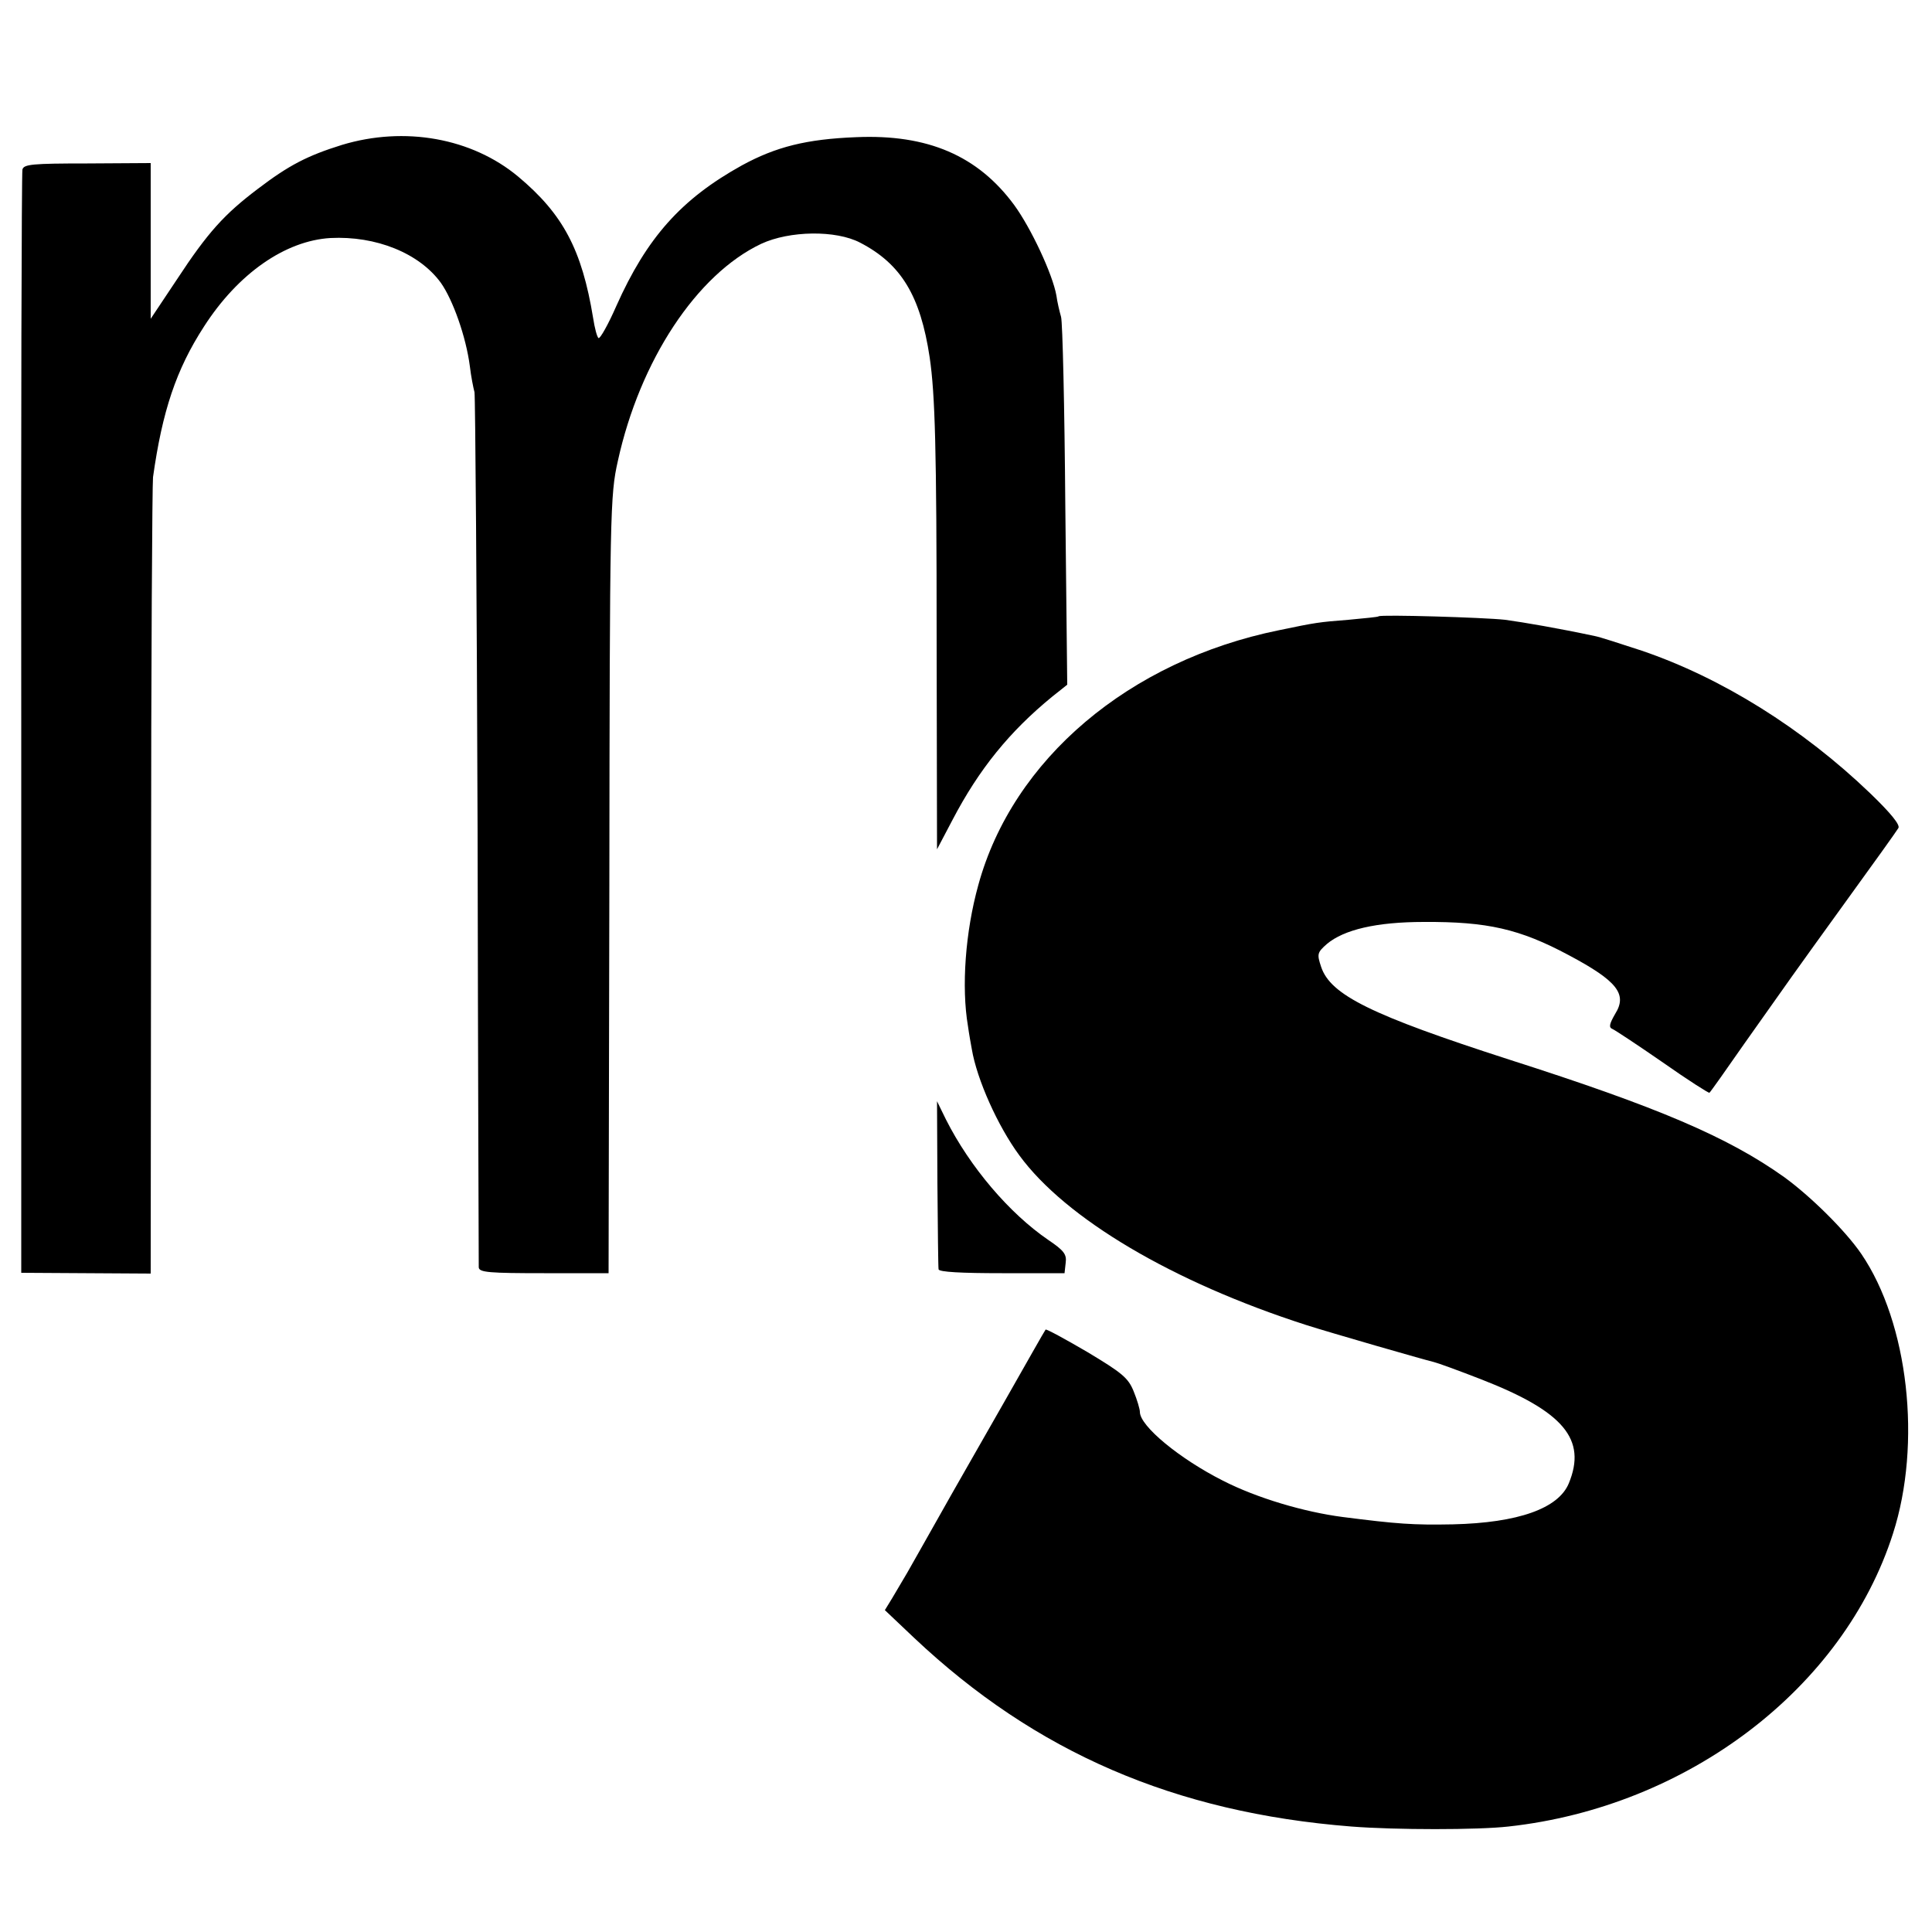
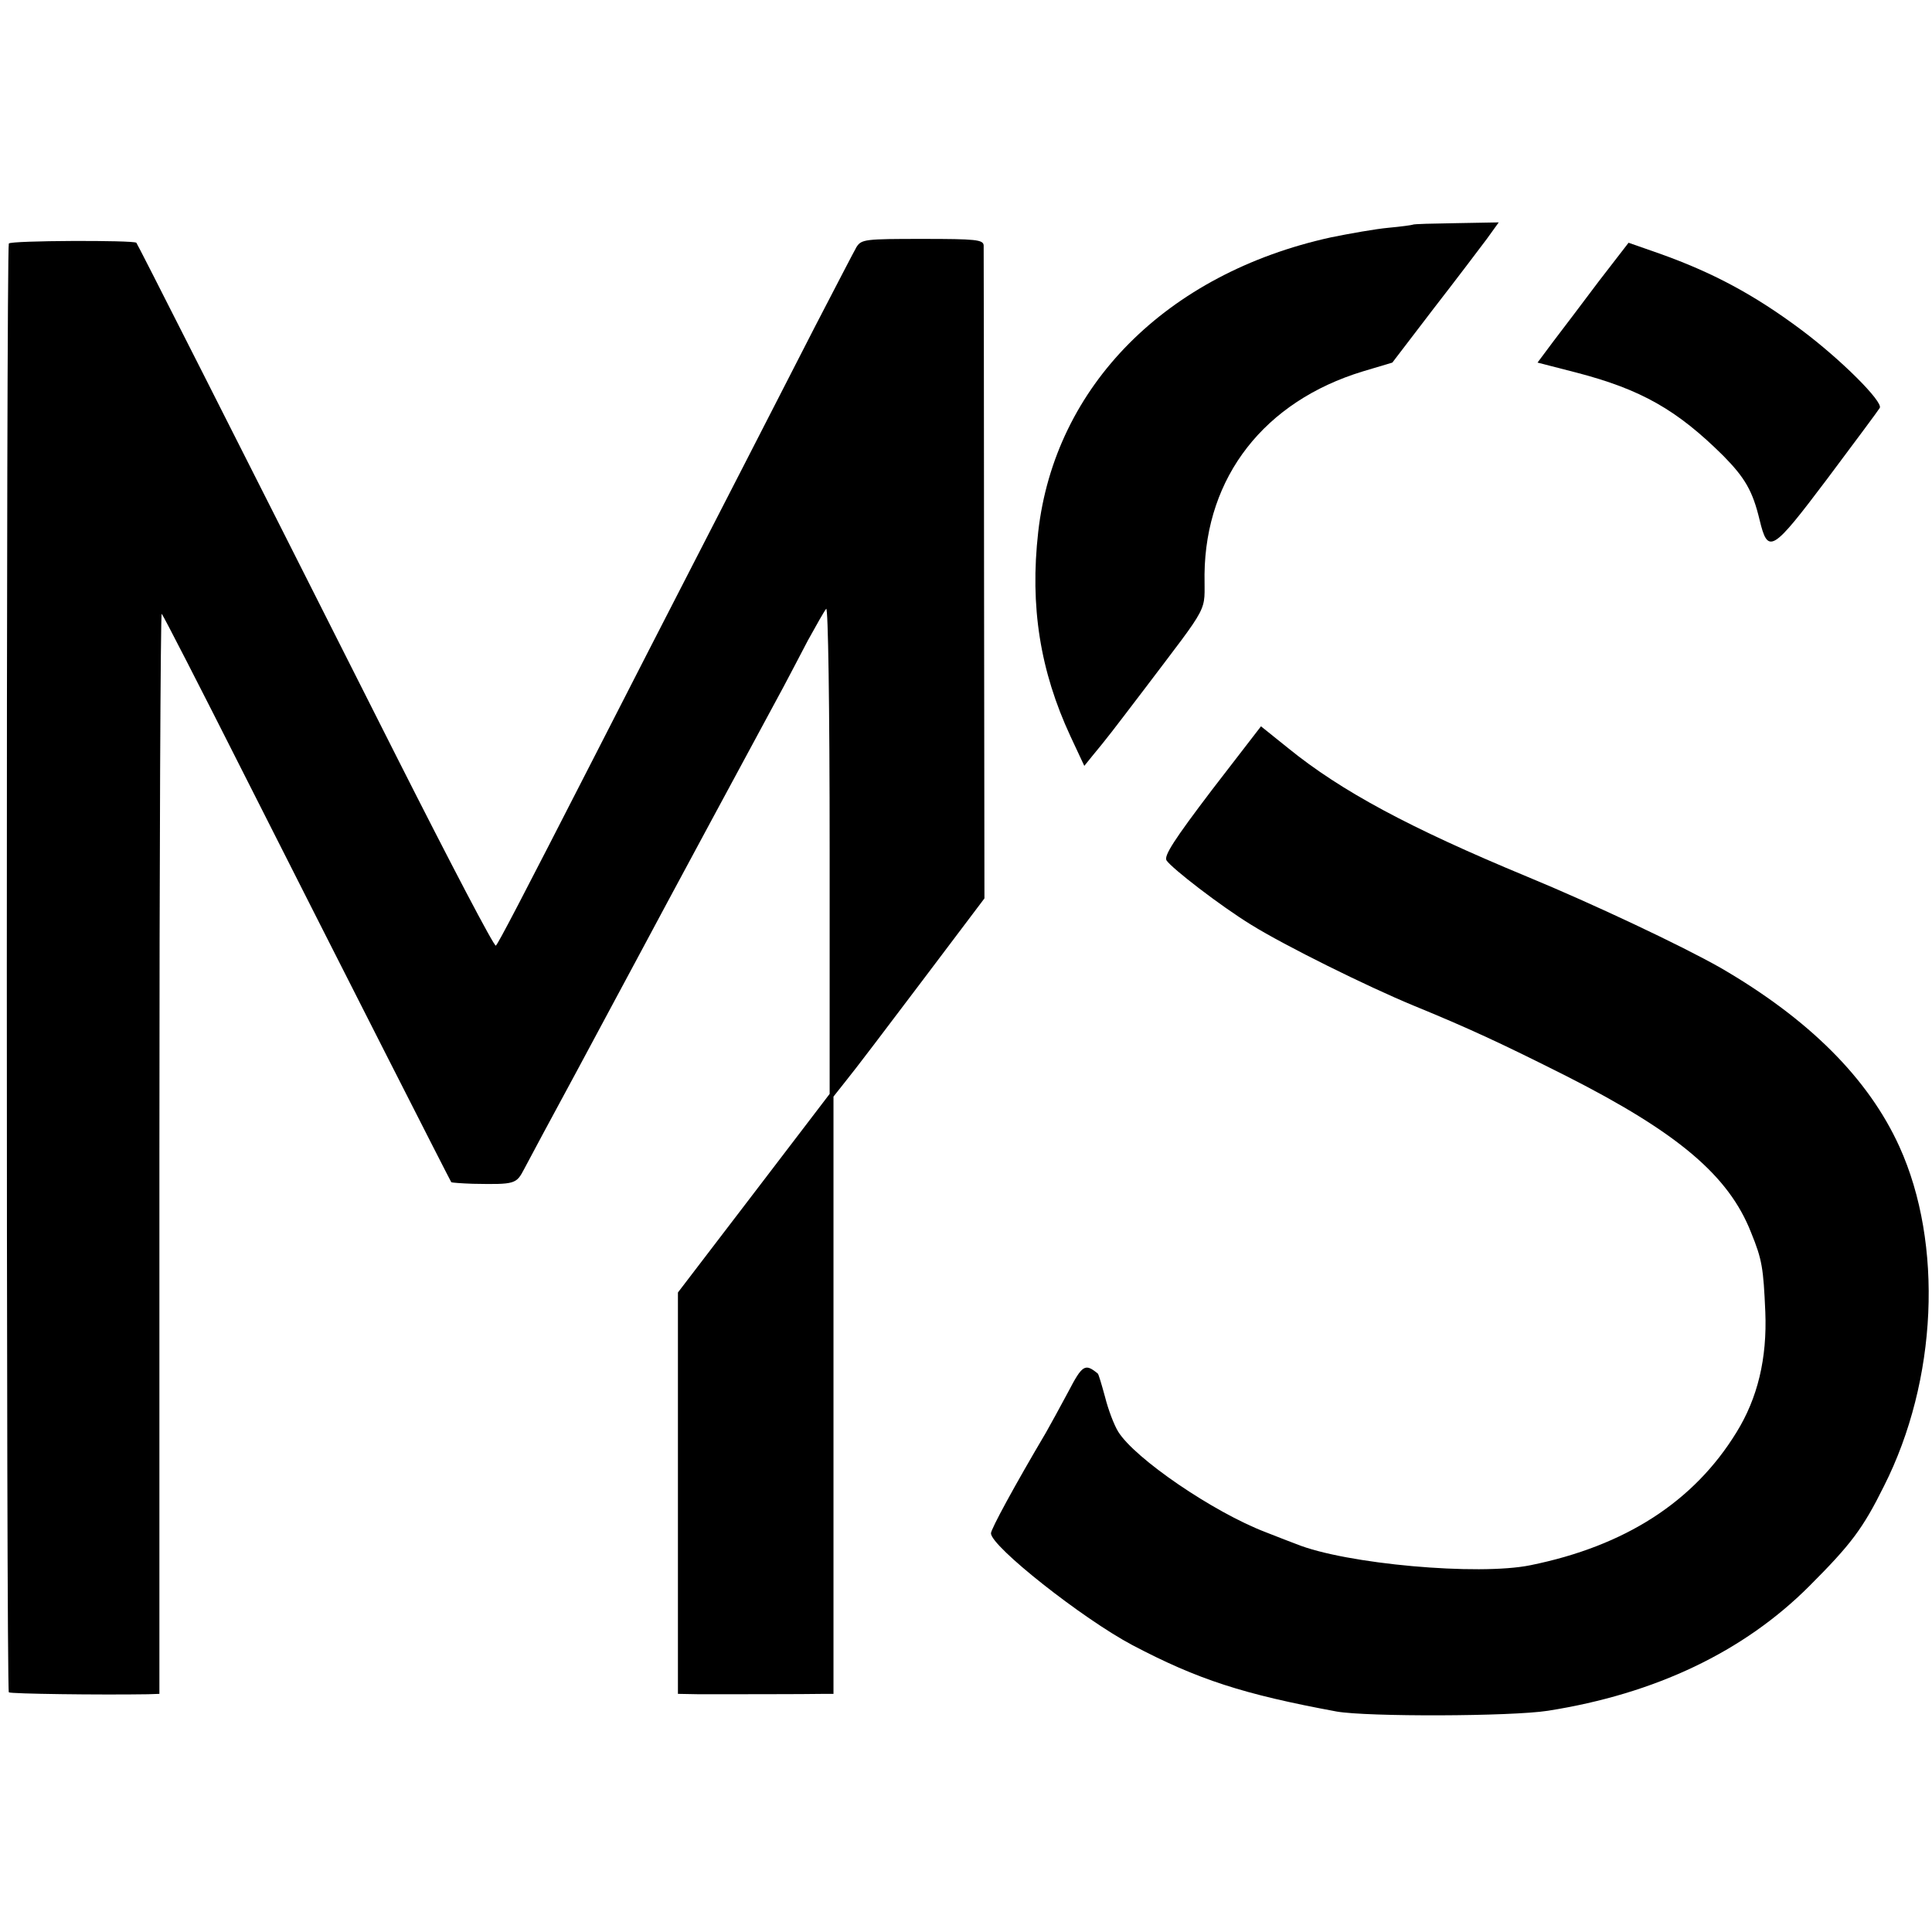
- <svg xmlns="http://www.w3.org/2000/svg" version="1.0" width="500pt" height="500pt" viewBox="0 0 500 500" preserveAspectRatio="xMidYMid meet">
-   <g transform="translate(0,500) scale(0.1,-0.1)" fill="#000000" stroke="none">
-     <path d="M885 4625 c-90 -28 -138 -53 -218 -114 -86 -65 -129 -112 -209 -234 l-68 -102 0 201 0 202 -164 -1 c-142 0 -165 -2 -168 -16 -2 -9 -4 -655 -3 -1436 l0 -1419 168 -1 167 -1 1 1016 c0 558 3 1029 5 1045 24 171 60 279 132 390 88 137 210 222 327 229 118 6 230 -39 286 -116 31 -44 65 -139 75 -216 3 -26 9 -56 12 -67 2 -11 6 -522 8 -1135 1 -613 3 -1122 3 -1130 1 -13 27 -15 169 -15 l167 0 2 1005 c1 969 2 1008 22 1097 57 260 204 483 371 562 73 34 193 36 256 3 106 -55 156 -137 180 -297 14 -96 18 -235 18 -727 l1 -546 40 76 c69 132 148 229 258 319 l39 31 -5 463 c-2 255 -7 475 -11 489 -4 14 -10 39 -12 55 -10 56 -66 175 -109 234 -94 128 -224 184 -409 176 -129 -5 -208 -25 -296 -73 -157 -87 -246 -187 -325 -364 -21 -48 -42 -85 -46 -83 -4 3 -10 26 -14 52 -29 177 -78 269 -194 366 -120 100 -294 131 -456 82z" />
-     <path d="M3568 3405 c-2 -2 -37 -5 -78 -9 -77 -6 -84 -7 -180 -27 -388 -79 -689 -334 -778 -659 -34 -122 -44 -265 -27 -365 3 -22 8 -49 10 -60 13 -78 67 -199 123 -275 120 -164 397 -328 742 -439 66 -21 302 -89 331 -96 9 -2 64 -22 123 -45 213 -83 273 -155 226 -269 -27 -65 -131 -102 -300 -106 -103 -2 -144 1 -285 19 -100 13 -222 49 -310 94 -111 56 -215 141 -215 178 0 7 -7 31 -16 53 -14 35 -30 48 -120 102 -58 34 -106 60 -108 58 -2 -2 -50 -87 -108 -189 -58 -102 -134 -234 -168 -295 -34 -60 -71 -126 -82 -145 -11 -19 -29 -49 -39 -66 l-19 -31 76 -72 c314 -296 674 -452 1131 -488 115 -9 328 -9 407 0 464 51 867 358 995 758 75 233 40 545 -82 724 -41 60 -131 149 -200 199 -145 103 -324 180 -712 304 -356 115 -462 167 -486 240 -11 33 -10 37 15 59 44 37 128 57 251 57 164 1 248 -18 375 -86 126 -67 152 -101 120 -152 -15 -26 -17 -35 -7 -39 7 -3 66 -42 131 -87 64 -45 119 -80 120 -78 2 1 43 59 91 128 116 164 119 169 265 371 69 95 129 179 133 186 5 8 -19 38 -73 90 -175 168 -385 299 -591 369 -55 18 -110 36 -122 38 -94 20 -181 35 -232 42 -54 6 -321 14 -327 9z" />
-     <path d="M2426 1938 c1 -117 2 -218 3 -223 1 -7 60 -10 164 -10 l162 0 3 27 c3 22 -5 32 -45 59 -101 69 -203 189 -265 312 l-23 47 1 -212z" />
+ <svg xmlns="http://www.w3.org/2000/svg" version="1.0" width="503pt" height="503pt" viewBox="0 0 503 503" preserveAspectRatio="xMidYMid meet">
+   <g transform="translate(0,503) scale(0.1,-0.1)" fill="#000000" stroke="none">
+     <path d="M3678 4445 c-2 -1 -30 -5 -63 -8 -33 -3 -101 -15 -150 -25 -428 -94 -719 -387 -762 -767 -22 -194 5 -362 84 -532 l36 -77 21 26 c39 47 51 63 131 168 180 238 160 201 161 305 3 254 156 450 412 528 l77 23 107 140 c59 76 121 158 139 182 l31 43 -111 -2 c-60 -1 -111 -2 -113 -4z" />
+     <path d="M23 4396 c-7 -11 -7 -3765 0 -3772 4 -4 236 -7 362 -5 l30 1 0 1410 c0 775 3 1406 6 1402 4 -4 100 -191 214 -417 269 -532 537 -1059 540 -1063 1 -1 26 -3 56 -4 111 -2 113 -1 134 39 11 21 72 135 136 253 63 118 136 253 161 300 59 111 326 606 378 702 14 26 42 80 63 120 22 40 43 77 48 83 5 5 9 -248 9 -627 l0 -636 -197 -258 -198 -259 0 -523 0 -522 55 -1 c54 0 284 0 328 1 l22 0 0 778 0 777 34 43 c19 23 107 139 196 257 l163 216 -1 842 c0 463 -1 849 -1 858 -1 15 -20 17 -159 17 -150 0 -159 -1 -172 -21 -7 -12 -55 -105 -108 -207 -52 -102 -134 -261 -182 -355 -88 -172 -184 -357 -390 -760 -194 -379 -252 -490 -259 -497 -4 -4 -118 214 -255 485 -457 906 -678 1342 -681 1345 -7 7 -328 6 -332 -2z" />
+     <path d="M4162 4297 c-42 -56 -95 -126 -118 -156 l-41 -55 101 -26 c169 -44 262 -97 383 -217 56 -57 76 -91 94 -166 22 -91 32 -85 176 106 71 95 133 178 137 185 9 16 -101 126 -204 203 -123 92 -232 150 -370 199 l-80 28 -78 -101z" />
+     <path d="M3155 2973 c-98 -129 -125 -171 -118 -183 14 -21 141 -119 221 -168 87 -54 301 -160 422 -210 144 -59 230 -99 397 -183 292 -148 424 -260 482 -408 29 -71 32 -93 37 -206 5 -122 -20 -225 -75 -314 -111 -181 -290 -296 -536 -346 -136 -28 -482 3 -610 55 -11 4 -47 18 -80 31 -136 52 -341 192 -384 262 -11 18 -26 58 -34 90 -9 33 -17 60 -19 61 -33 27 -40 23 -77 -48 -21 -39 -47 -87 -58 -106 -81 -137 -143 -251 -143 -262 0 -34 238 -222 368 -291 171 -90 289 -128 532 -173 80 -14 454 -13 550 2 280 44 510 154 680 324 109 109 140 150 195 261 139 275 155 631 40 884 -81 178 -236 332 -465 465 -100 57 -333 167 -505 238 -304 126 -483 222 -621 334 l-71 57 -128 -166z" />
  </g>
</svg>
